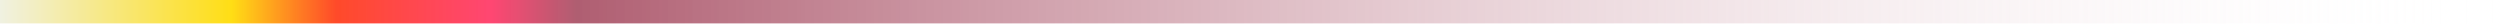
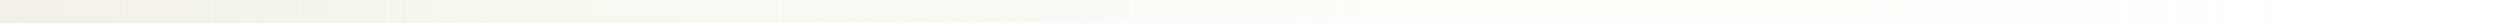
<svg xmlns="http://www.w3.org/2000/svg" xmlns:xlink="http://www.w3.org/1999/xlink" width="100" height="1" viewBox="0 0 26.458 0.265" version="1.1" id="svg1549">
  <defs id="defs1543">
    <linearGradient id="linearGradient2144">
      <stop style="stop-color:#f0f1e2;stop-opacity:1" offset="0" id="stop2140" />
-       <stop style="stop-color:#ffde15;stop-opacity:0.999" offset="0.093" id="stop2148" />
-       <stop style="stop-color:#ff411f;stop-opacity:0.953" offset="0.135" id="stop2150" />
-       <stop style="stop-color:#ff2e5f;stop-opacity:0.882" offset="0.197" id="stop2152" />
-       <stop style="stop-color:#a4475d;stop-opacity:0.875" offset="0.231" id="stop2154" />
      <stop style="stop-color:#ffffff;stop-opacity:0;" offset="1" id="stop2142" />
    </linearGradient>
    <linearGradient xlink:href="#linearGradient2144" id="linearGradient2146" x1="-0.036" y1="0.109" x2="26.451" y2="0.109" gradientUnits="userSpaceOnUse" />
  </defs>
  <g id="layer1">
-     <rect style="fill:url(#linearGradient2146);stroke:none;stroke-width:0;stroke-linecap:round;stroke-linejoin:round;paint-order:markers stroke fill;fill-opacity:1;stroke-miterlimit:4;stroke-dasharray:none" id="rect2112" width="26.487" height="0.28" x="-0.036" y="-0.032" />
+     <rect style="fill:#000000;fill-opacity:1;stroke-width:0.665;stroke-linecap:round;paint-order:markers stroke fill" id="rect897" width="33.136" height="3.821" x="-2.663" y="-4.104" />
+     <rect style="fill:url(#linearGradient2146);fill-opacity:1;stroke:none;stroke-width:0;stroke-linecap:round;stroke-linejoin:round;stroke-miterlimit:4;stroke-dasharray:none;paint-order:markers stroke fill" id="rect2112" width="26.487" height="0.28" x="-0.036" y="-0.032" />
  </g>
</svg>
